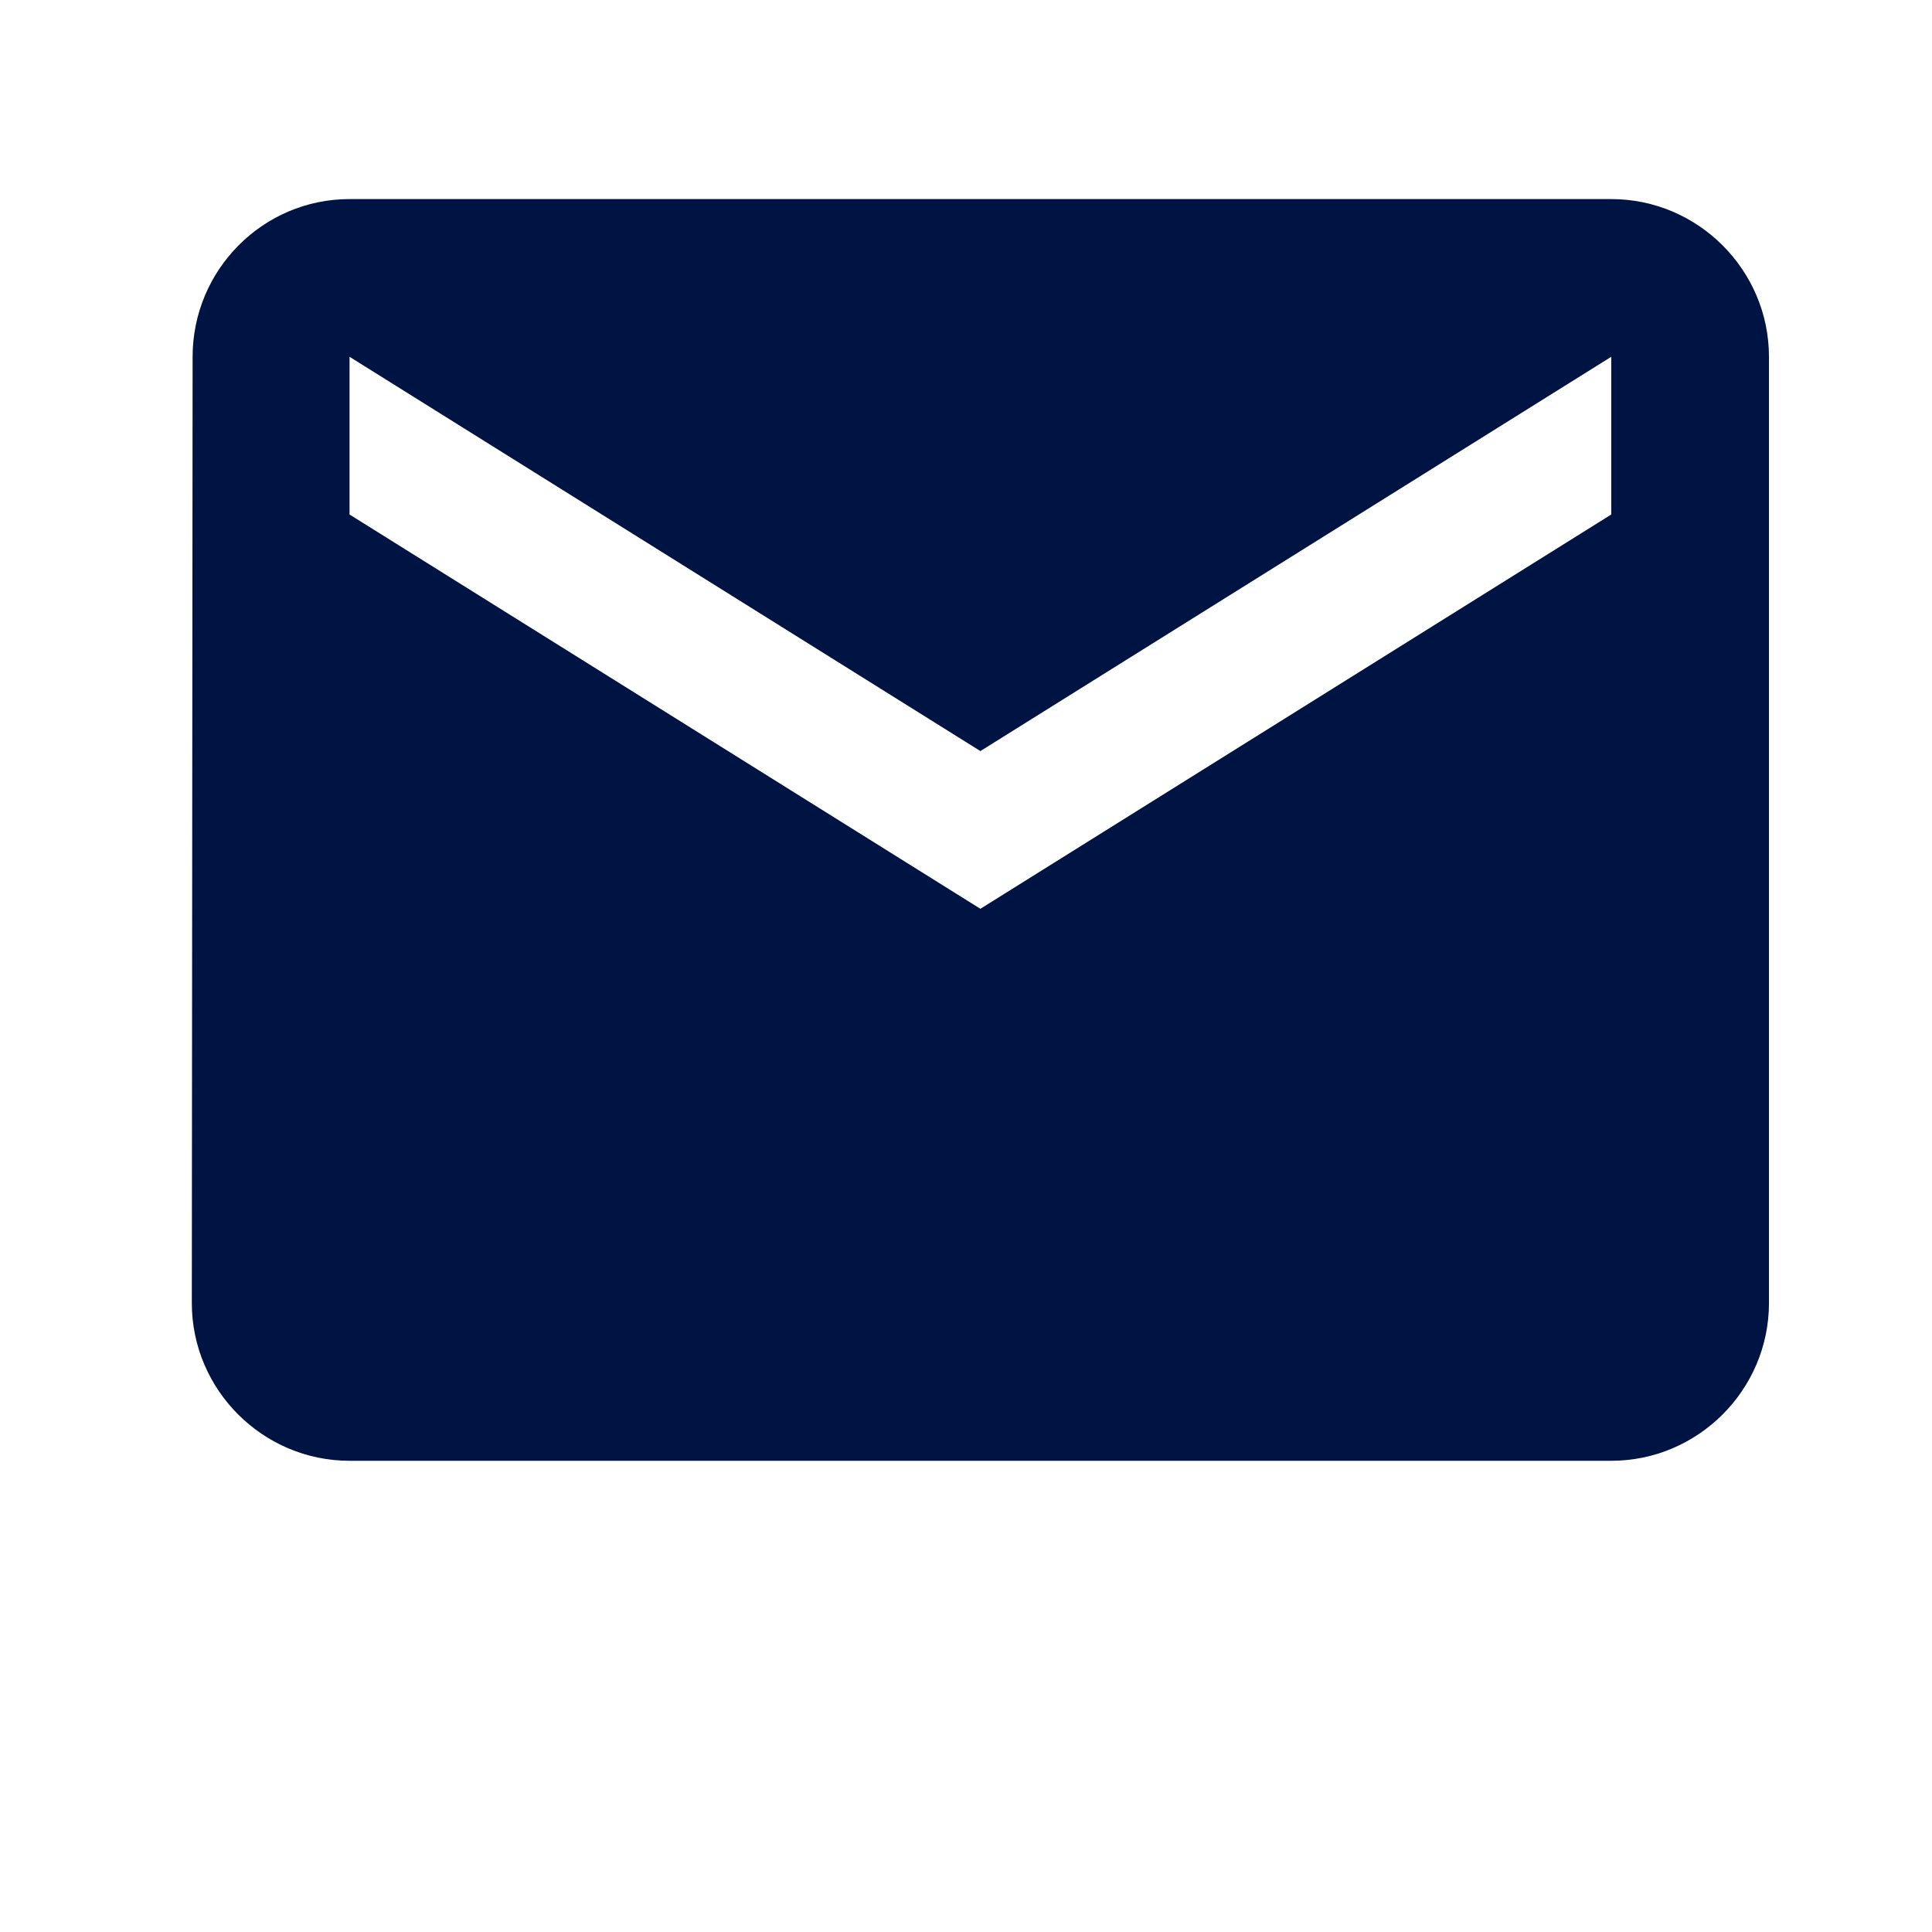
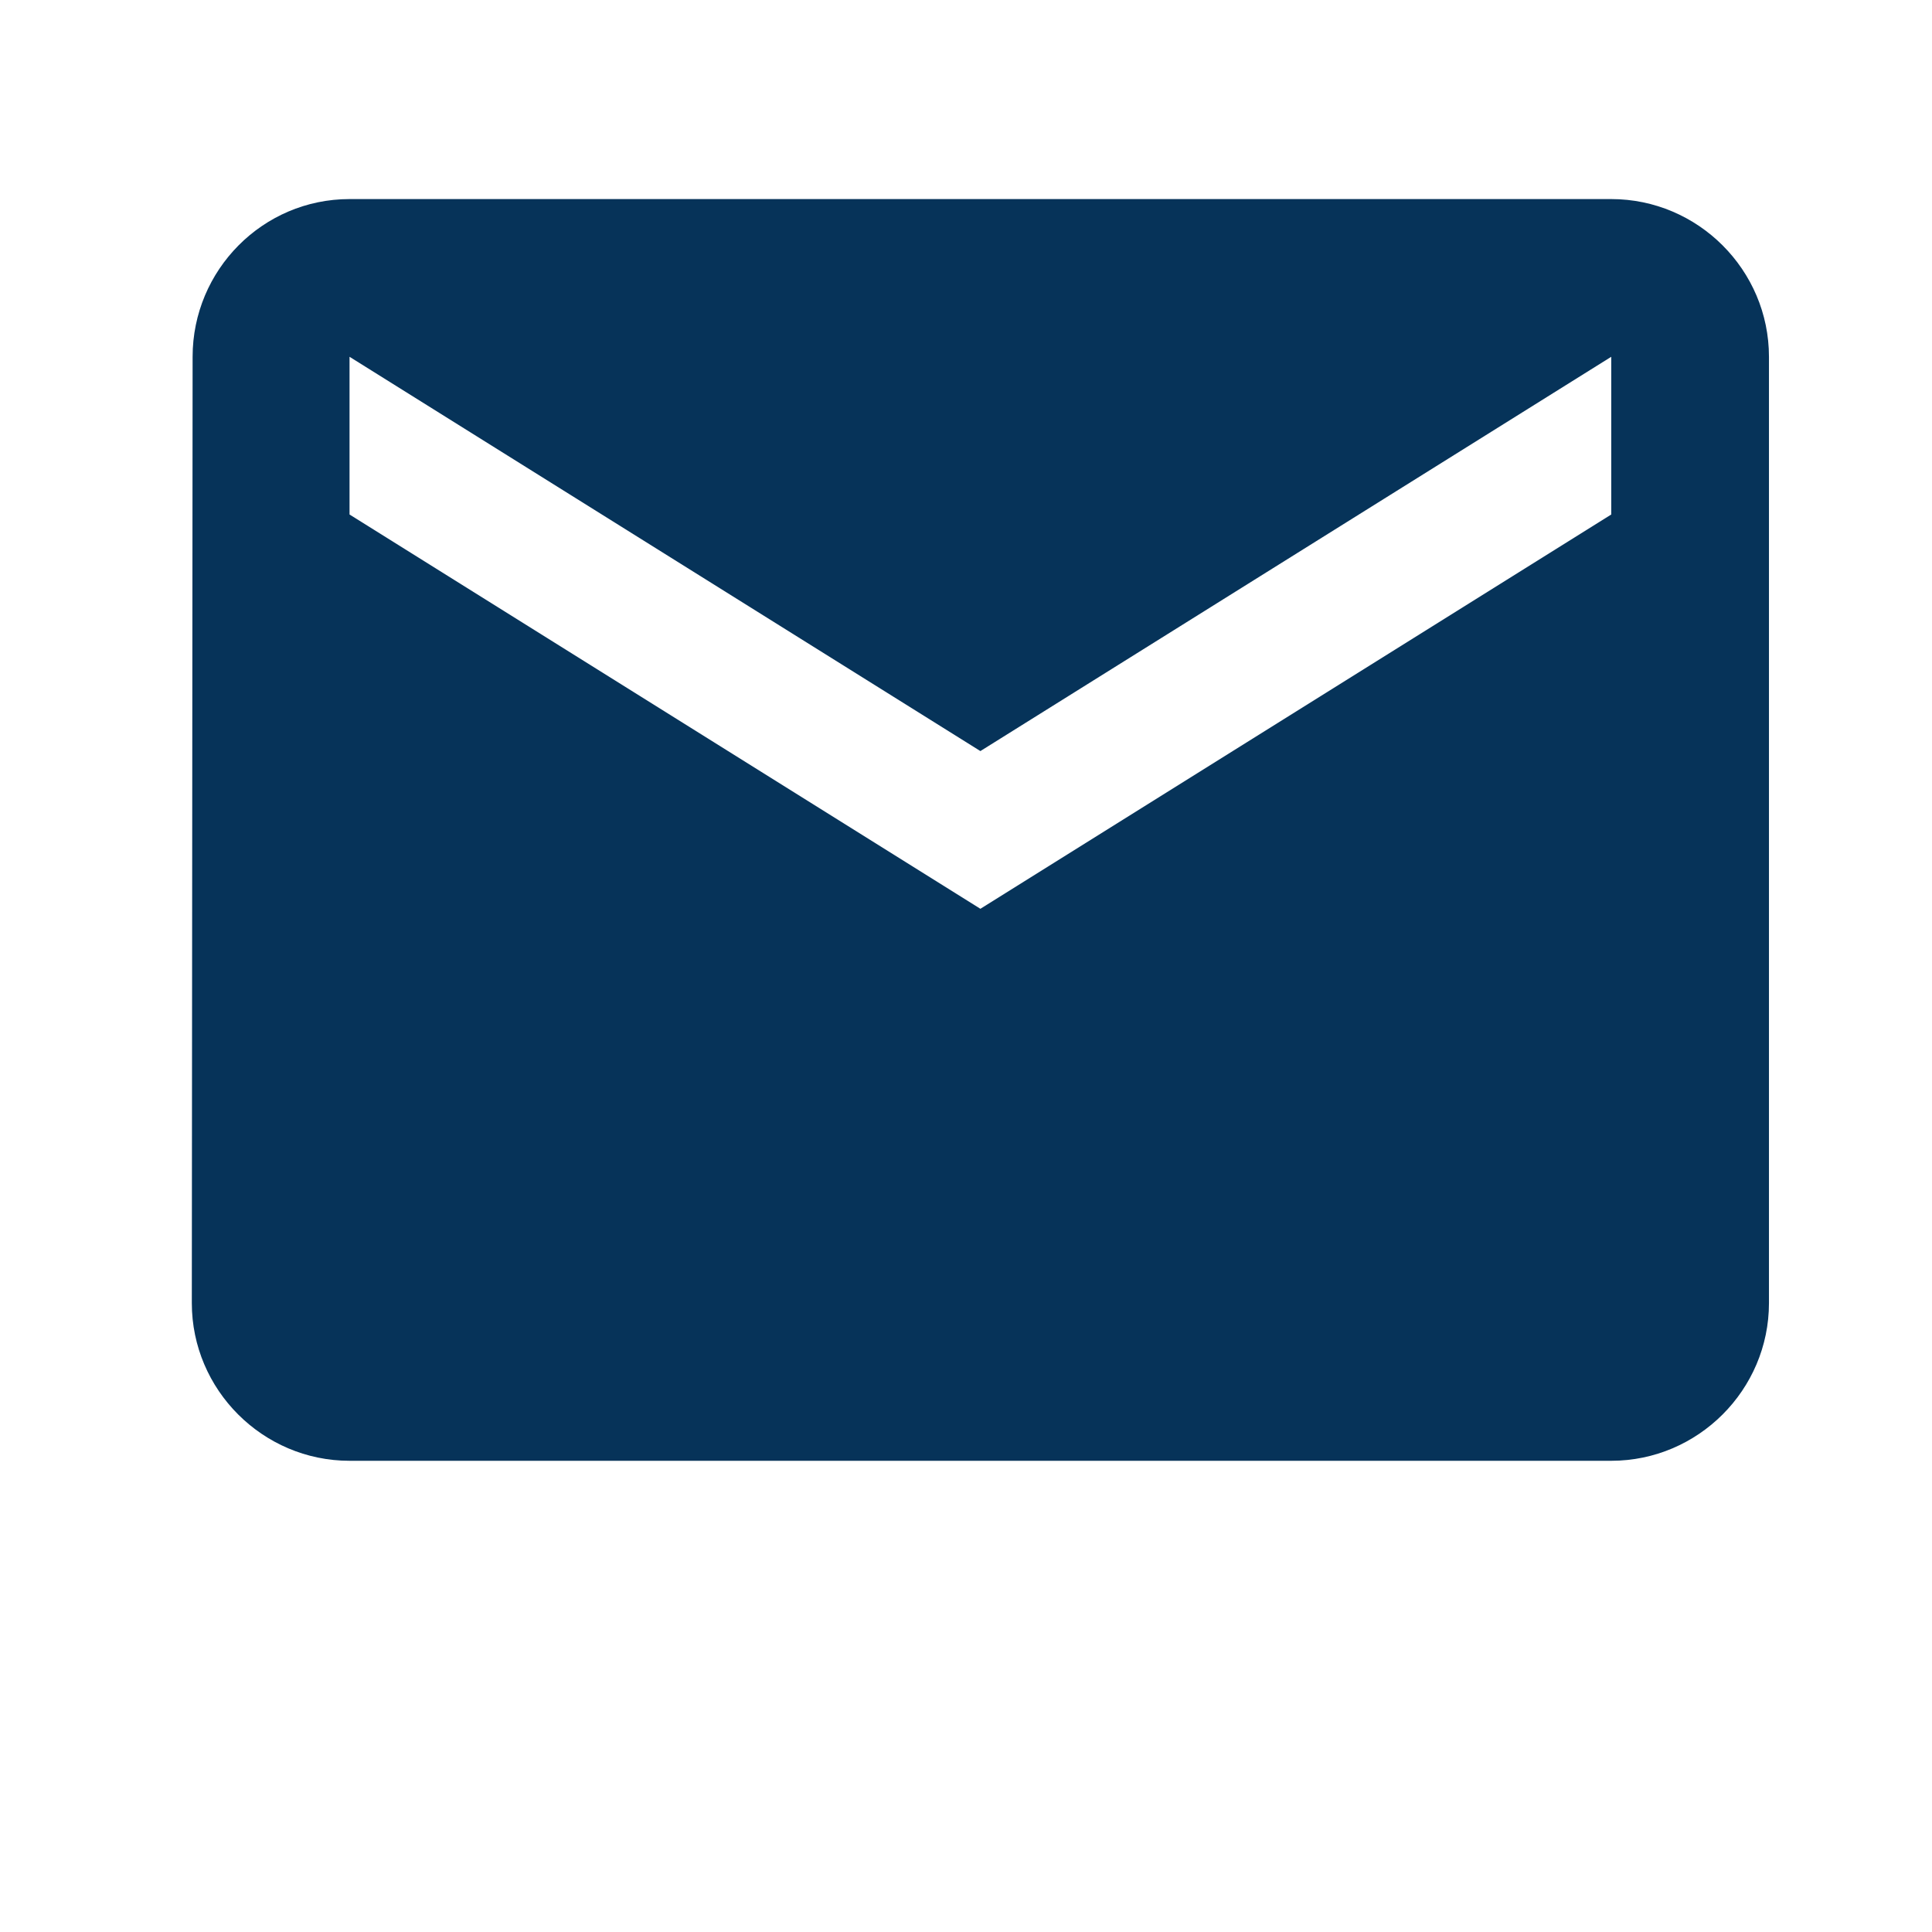
<svg xmlns="http://www.w3.org/2000/svg" width="49" height="49" viewBox="0 0 49 49" fill="none">
-   <path d="M40.865 5.049H8.865C6.665 5.049 4.885 6.849 4.885 9.049L4.865 33.049C4.865 35.249 6.665 37.049 8.865 37.049H40.865C43.065 37.049 44.865 35.249 44.865 33.049V9.049C44.865 6.849 43.065 5.049 40.865 5.049ZM40.865 13.049L24.865 23.049L8.865 13.049V9.049L24.865 19.049L40.865 9.049V13.049Z" fill="#001443" />
+   <path d="M40.865 5.049H8.865C6.665 5.049 4.885 6.849 4.885 9.049L4.865 33.049C4.865 35.249 6.665 37.049 8.865 37.049H40.865C43.065 37.049 44.865 35.249 44.865 33.049V9.049C44.865 6.849 43.065 5.049 40.865 5.049ZM40.865 13.049L24.865 23.049L8.865 13.049V9.049L24.865 19.049L40.865 9.049V13.049Z" fill="#063359" />
</svg>
